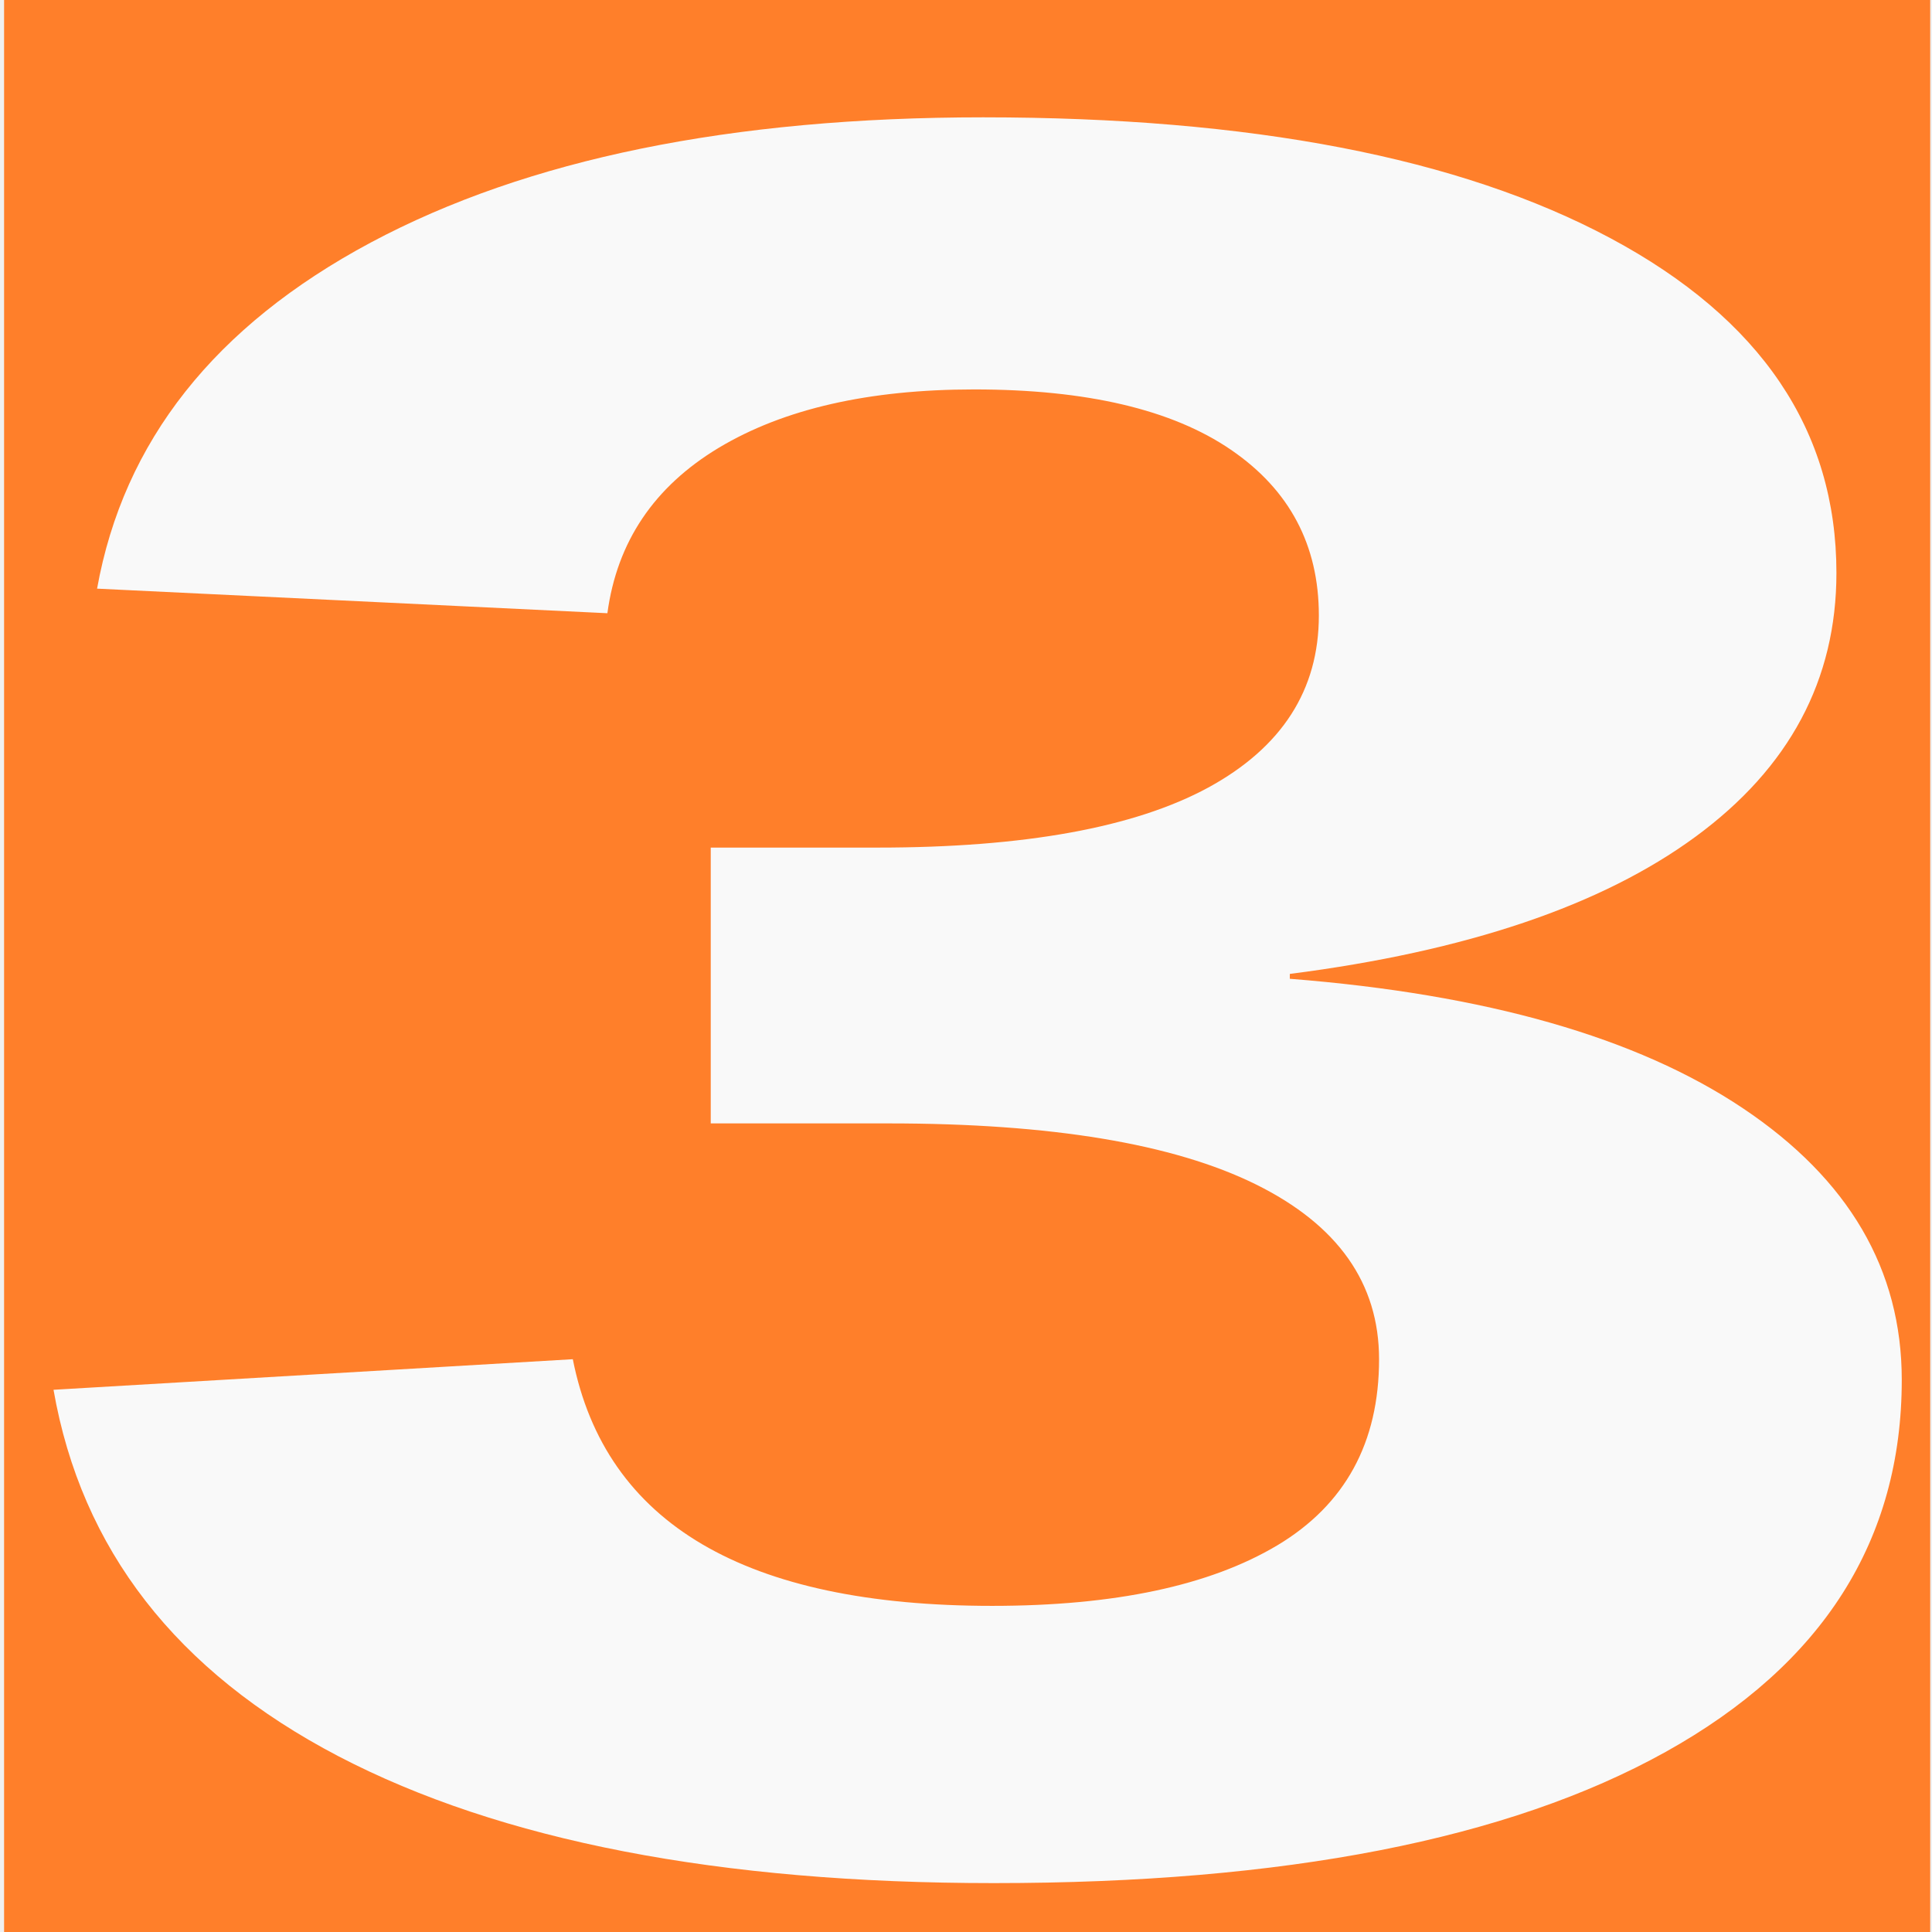
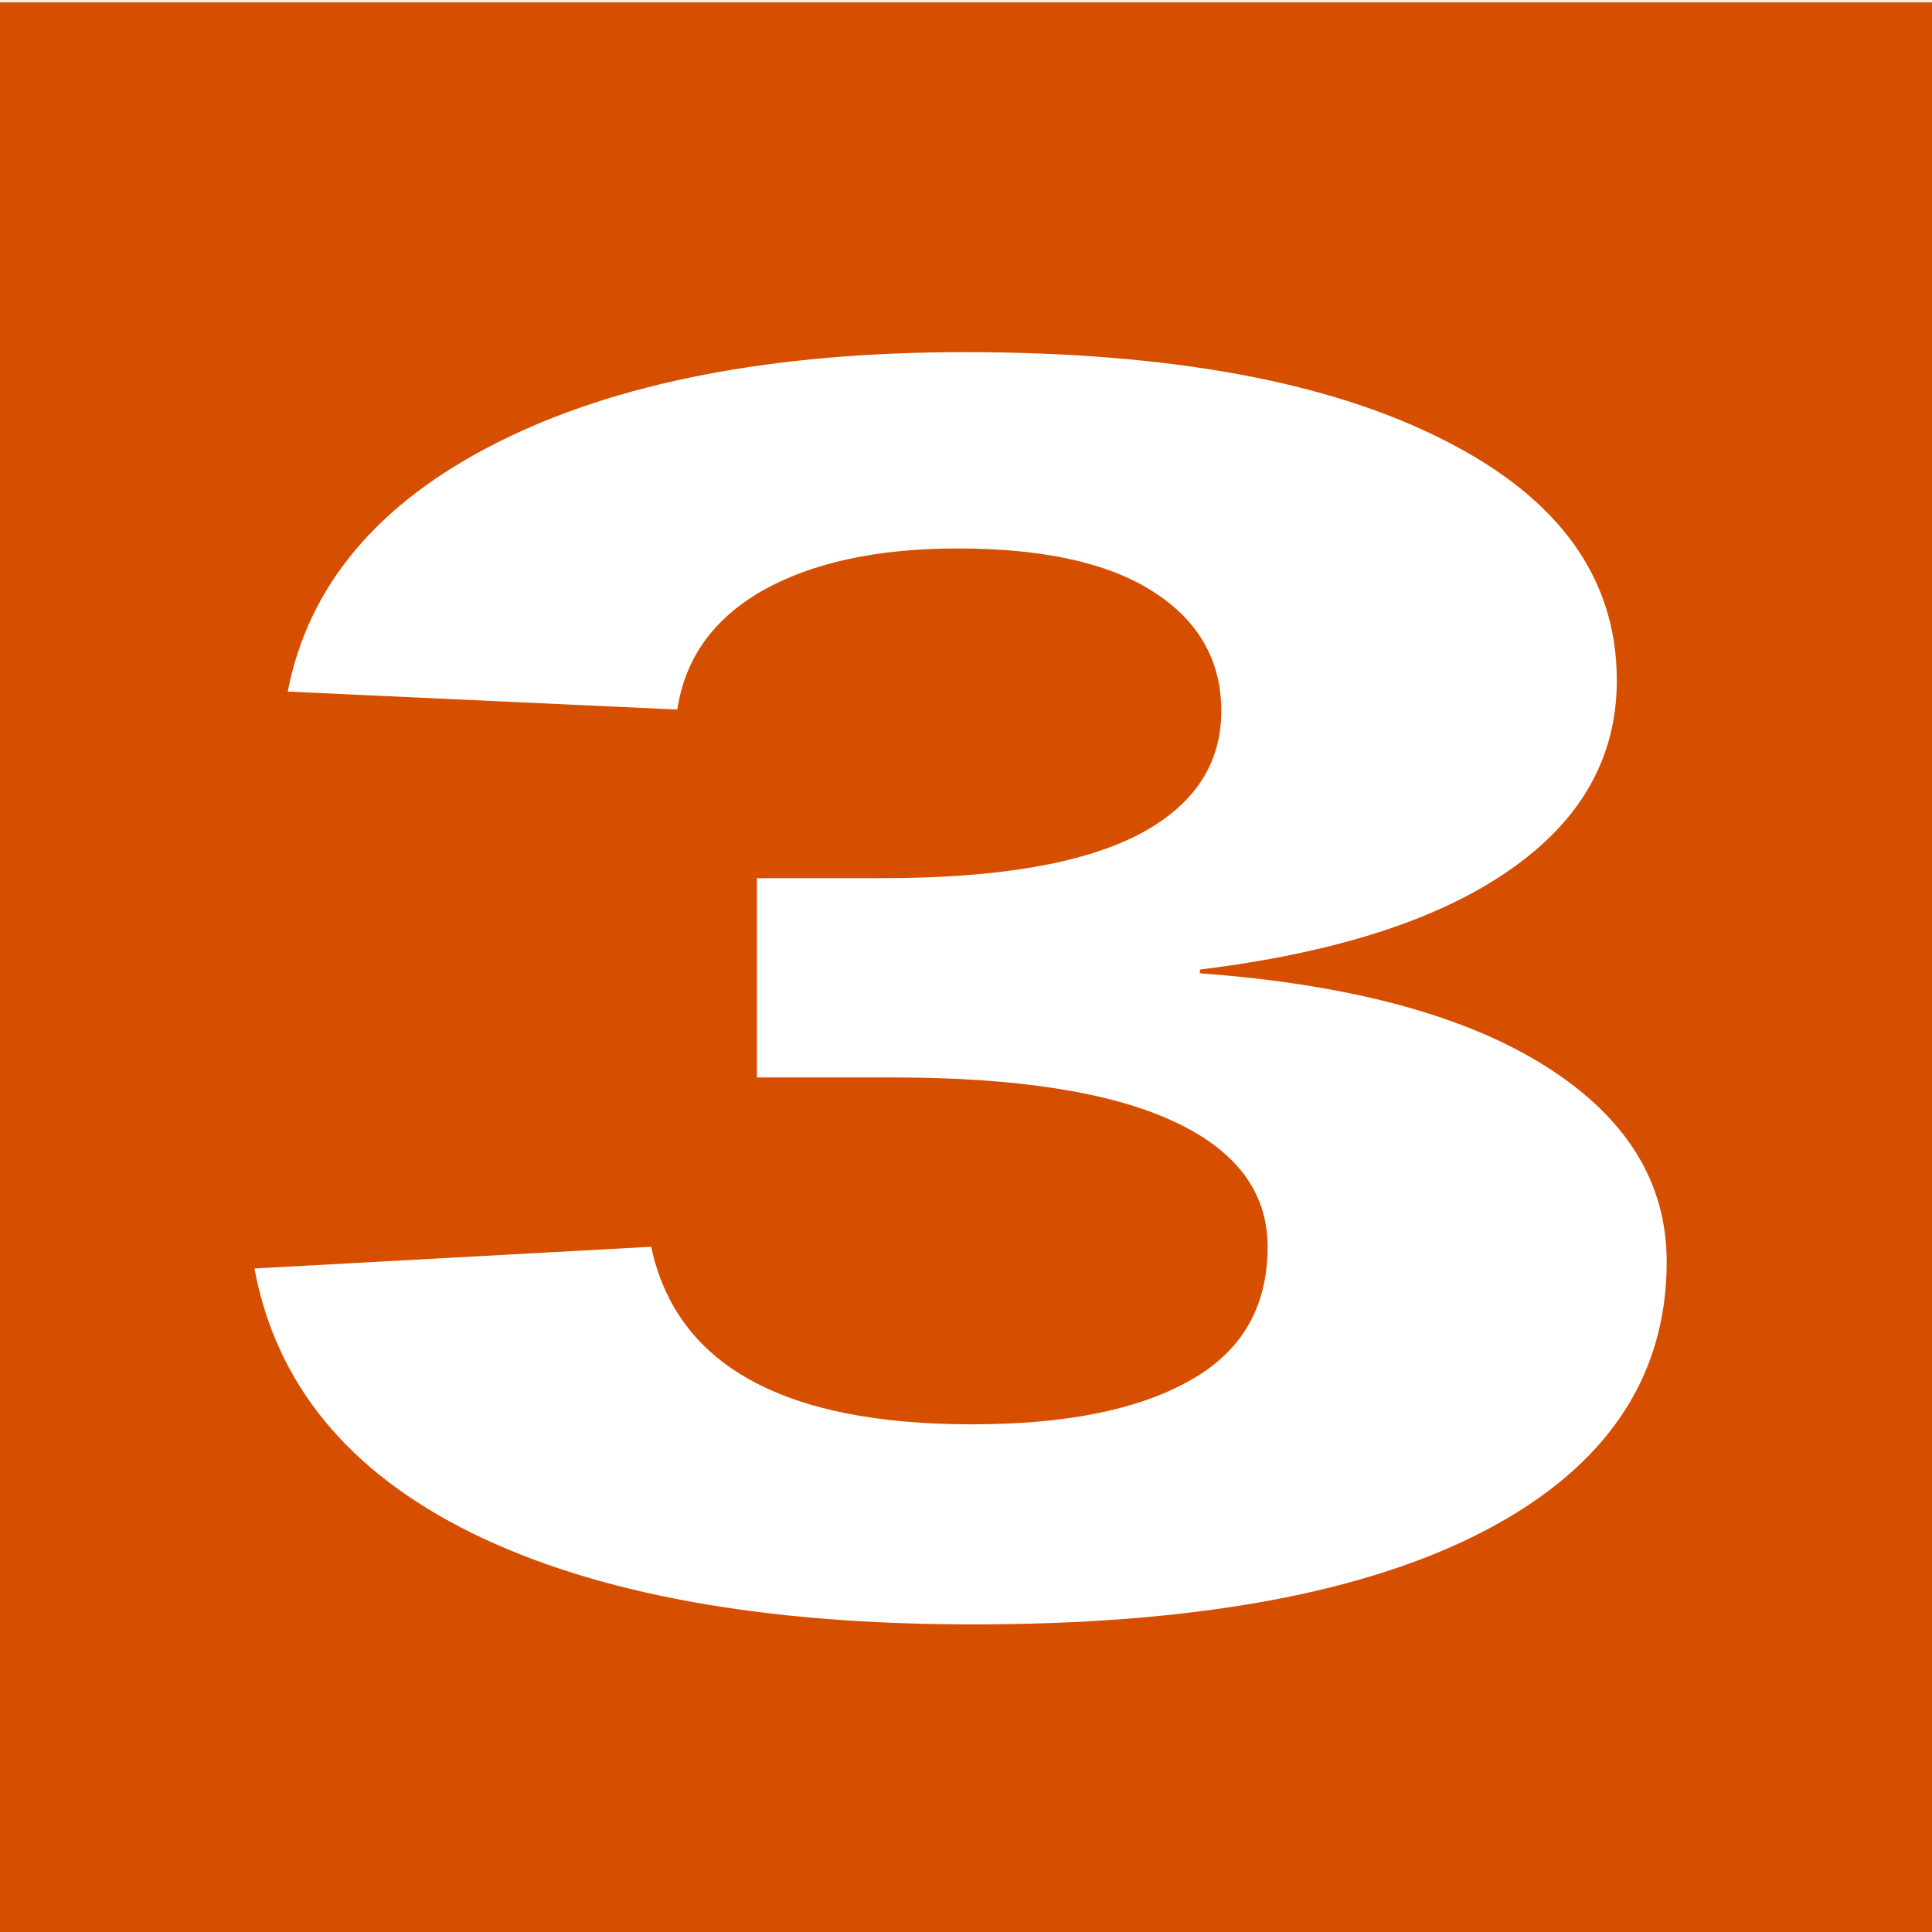
- <svg xmlns="http://www.w3.org/2000/svg" width="500mm" height="500mm" viewBox="0 0 500 500" version="1.1" id="svg1">
-   <defs id="defs1">
-     <rect x="388" y="520" width="972" height="808" id="rect7" />
-   </defs>
+ <svg xmlns="http://www.w3.org/2000/svg" width="32" height="32" viewBox="0 0 32 32" version="1.1" id="svg1">
+   <defs id="defs1" />
  <g id="layer1">
-     <rect style="fill:#ff7f2a;stroke-width:0.263" id="rect1" width="498.475" height="500.592" x="1.058" y="-1.4210855e-14" />
-     <text xml:space="preserve" transform="matrix(7.07319,0,0,4.734039,-2752.651,-2561.799)" id="text7" style="font-style:normal;font-variant:normal;font-weight:bold;font-stretch:normal;font-size:136.063px;font-family:Arial;-inkscape-font-specification:'Arial, Bold';font-variant-ligatures:normal;font-variant-caps:normal;font-variant-numeric:normal;font-variant-east-asian:normal;white-space:pre;shape-inside:url(#rect7);display:inline;fill:#f9f9f9">
-       <tspan x="388" y="642.559" id="tspan2">3</tspan>
+     <rect style="fill:#d64f00;fill-opacity:1;stroke-width:1.001" id="rect1" width="32" height="31.96" x="0" y="0.04" ry="0" />
+     <text xml:space="preserve" style="font-weight:bold;font-size:37.388px;font-family:Arial;-inkscape-font-specification:'Arial, Bold';text-align:start;writing-mode:lr-tb;direction:ltr;text-anchor:start;fill:#ffffff;fill-opacity:1;stroke-width:3.739" x="2.489" y="33.45" id="text1" transform="scale(1.259055,0.7942465)">
+       <tspan id="tspan1" x="2.489" y="33.45" style="stroke-width:3.739">3</tspan>
    </text>
  </g>
</svg>
